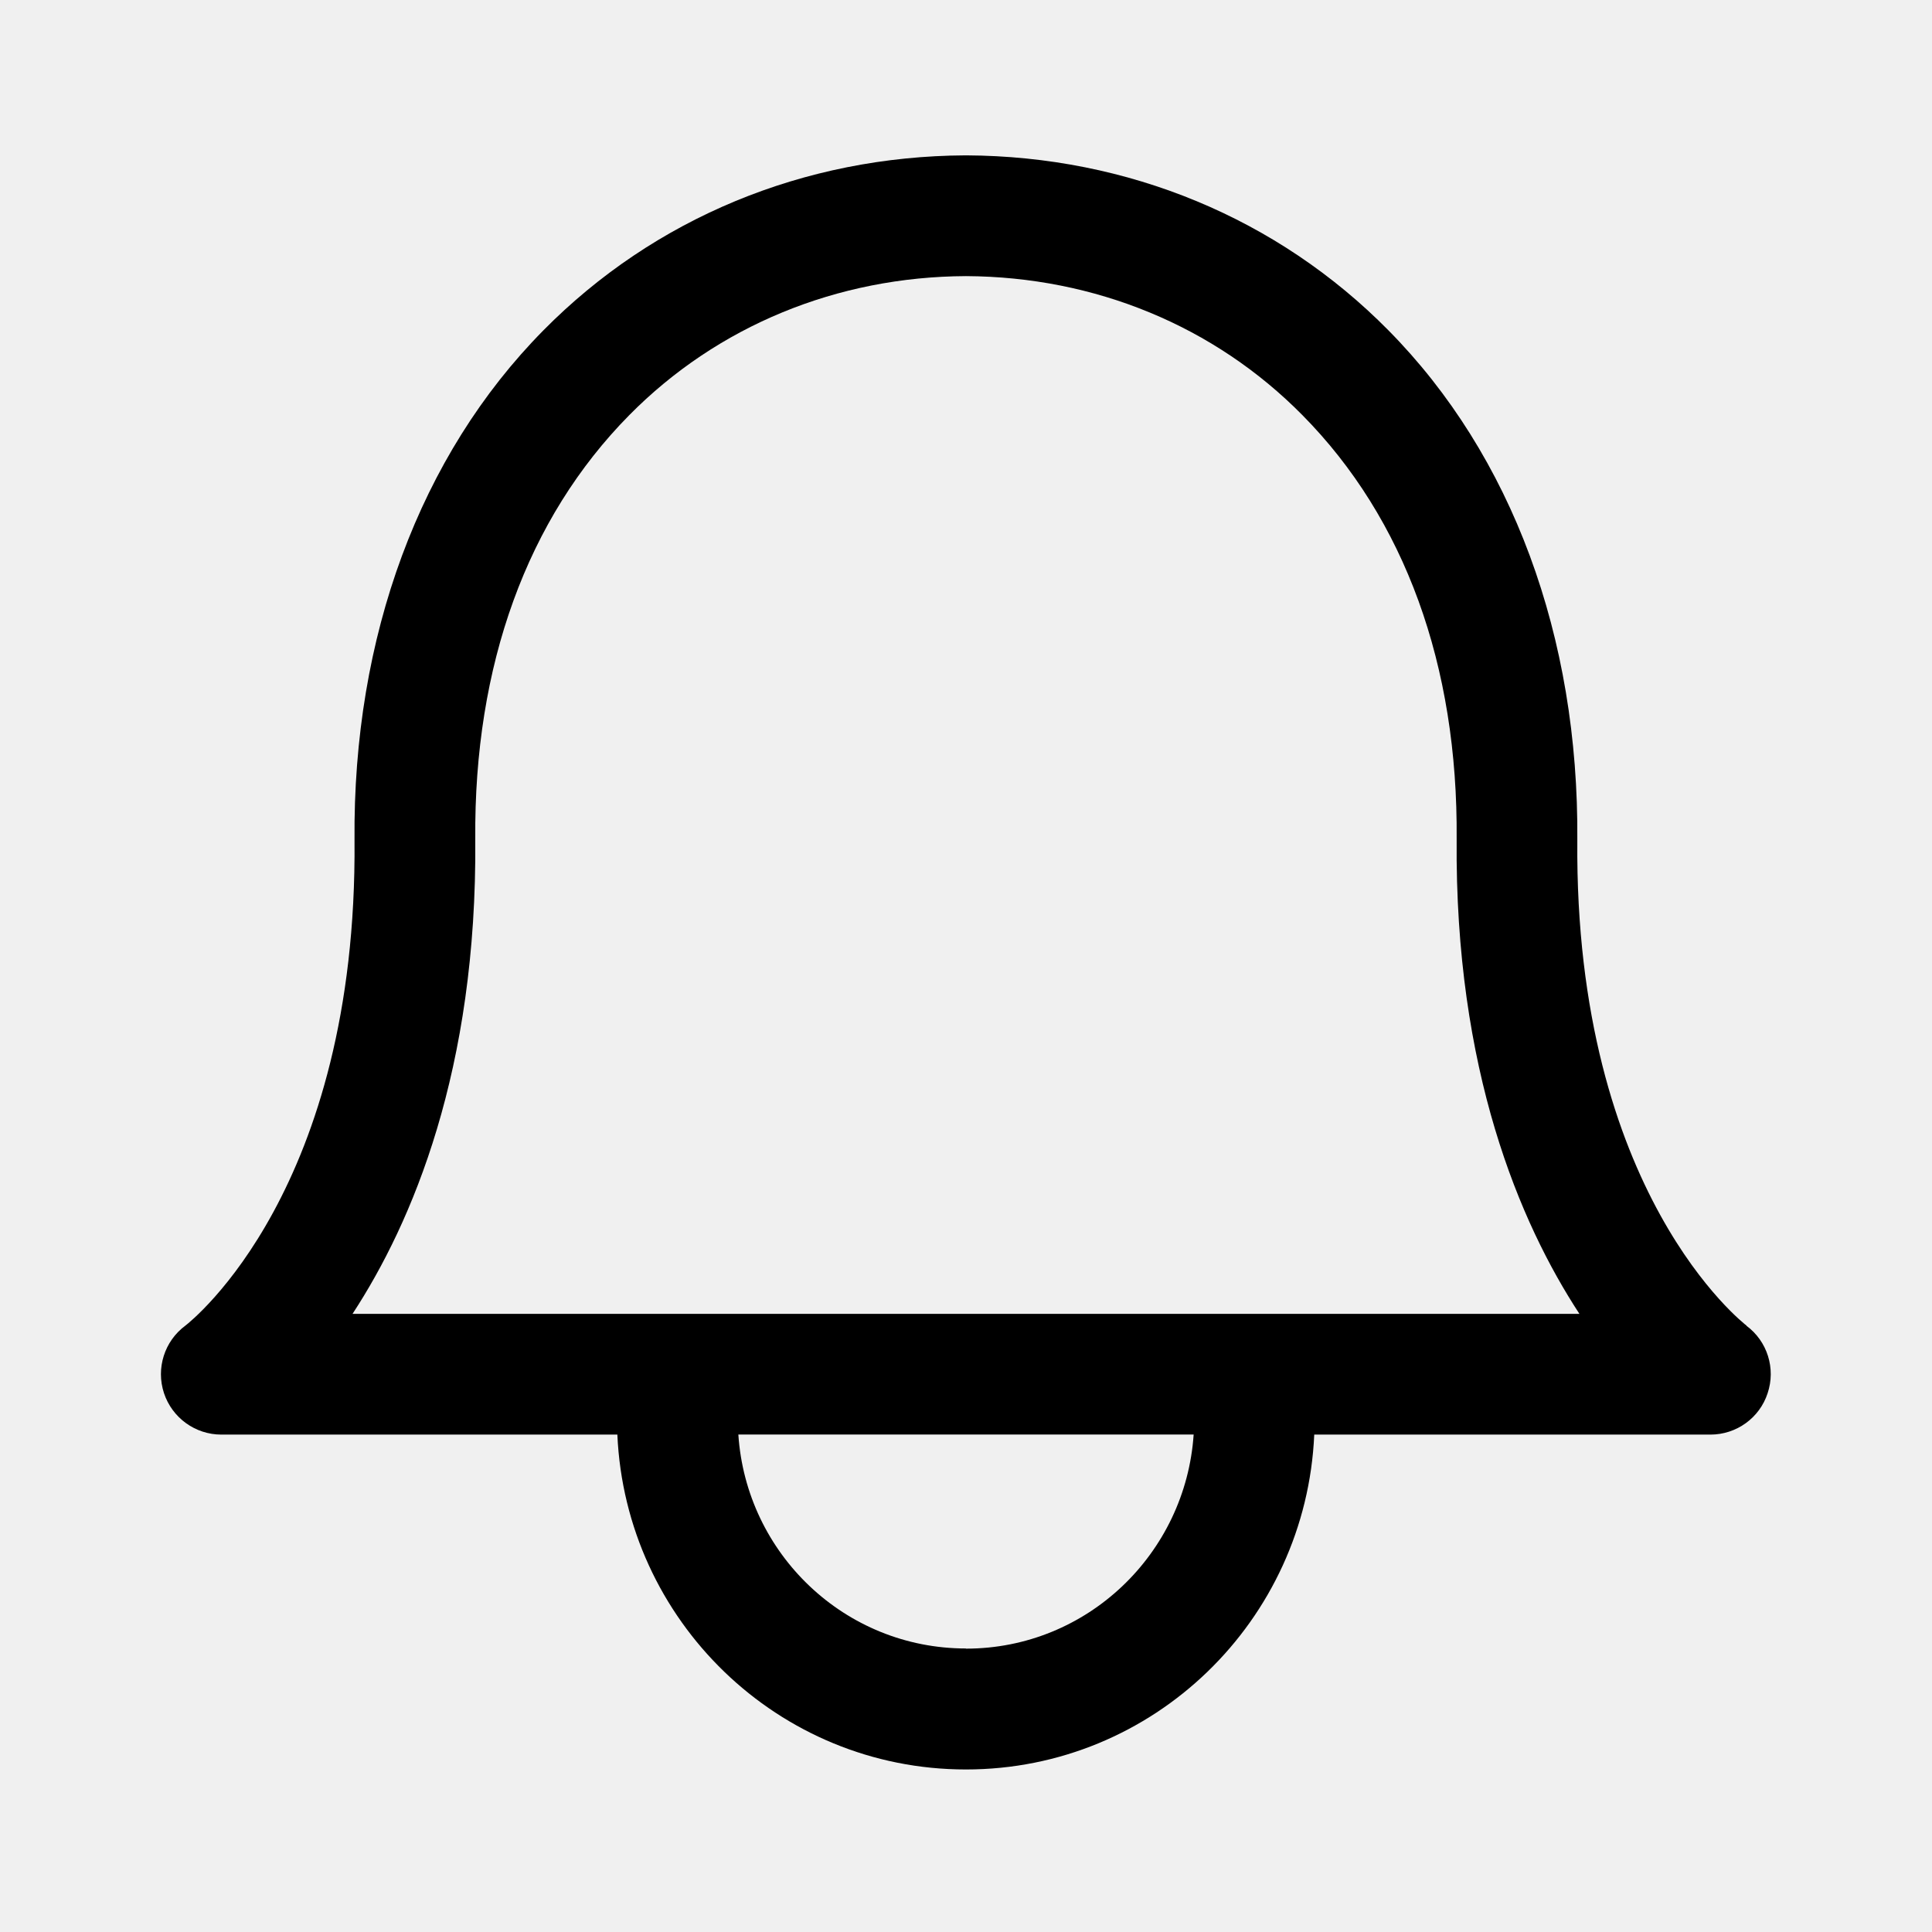
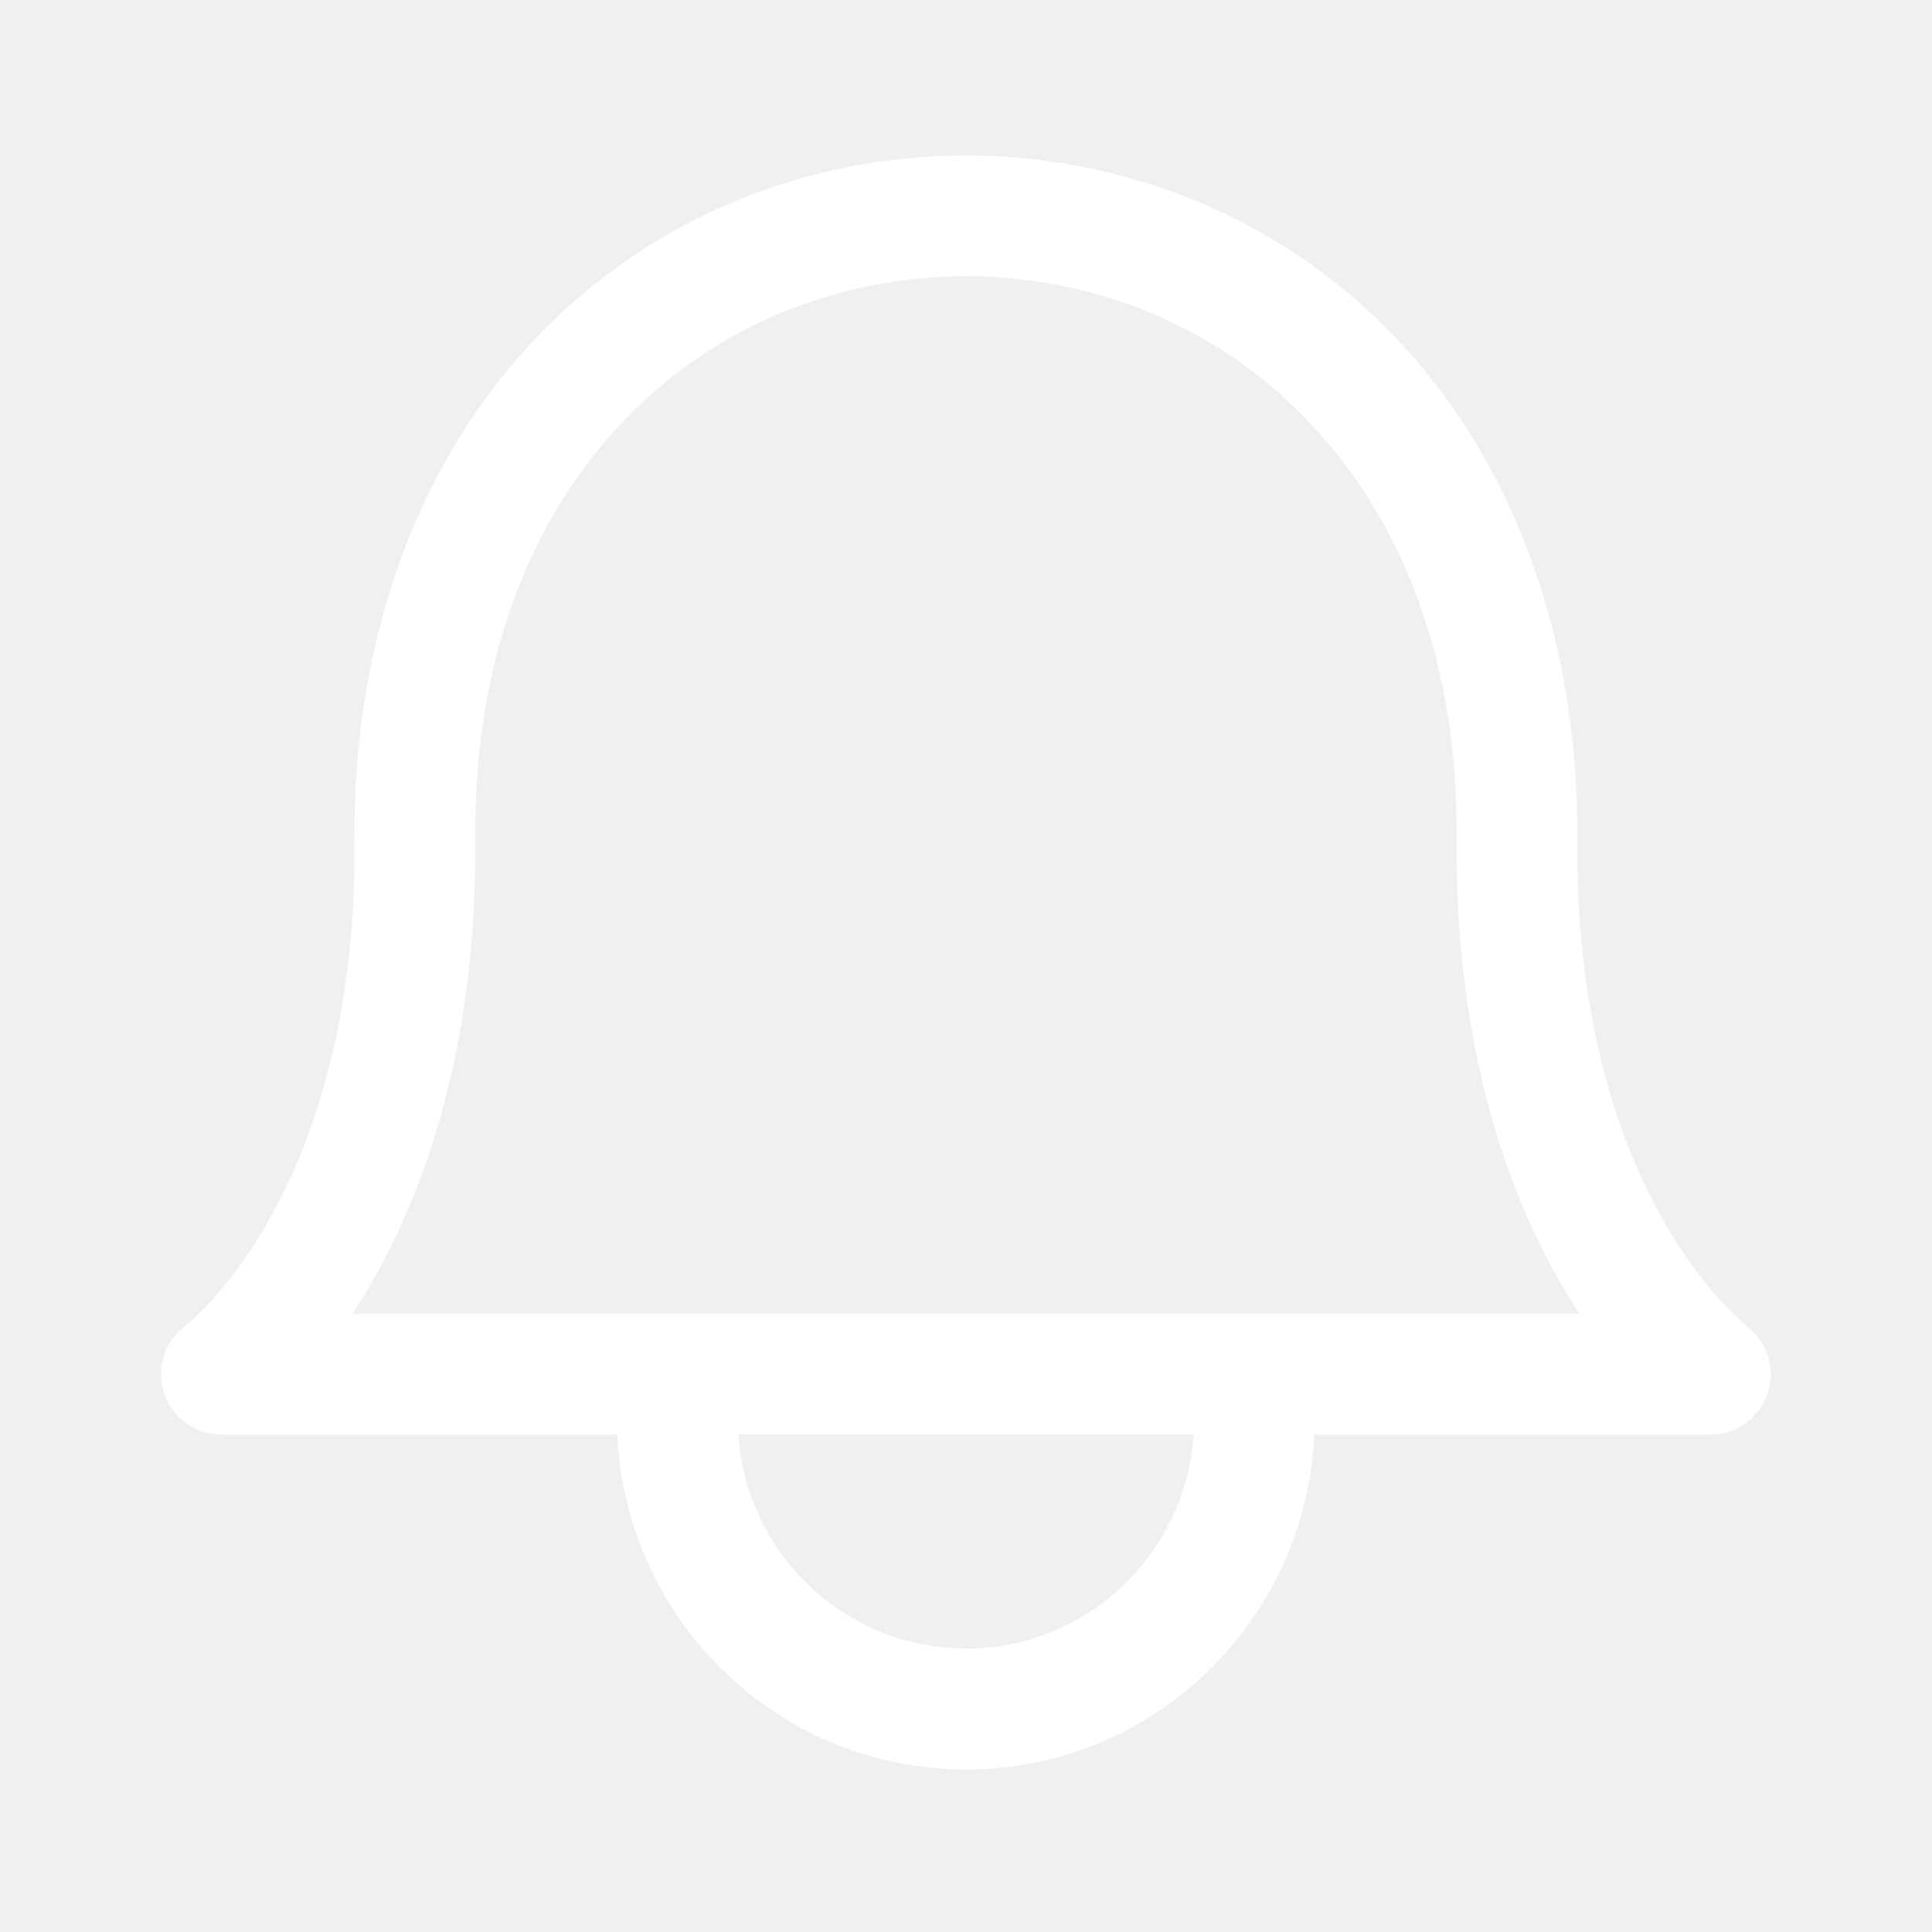
<svg xmlns="http://www.w3.org/2000/svg" viewBox="0 0 24 24">
  <g>
-     <path d="M21.697 16.468c-.02-.016-2.14-1.64-2.103-6.03.02-2.532-.812-4.782-2.347-6.335C15.872 2.71 14.01 1.94 12.005 1.93h-.013c-2.004.01-3.866.78-5.242 2.174-1.534 1.553-2.368 3.802-2.346 6.334.037 4.33-2.02 5.967-2.102 6.03-.26.193-.366.53-.265.838.102.308.39.515.712.515h4.92c.102 2.31 1.997 4.16 4.33 4.16s4.226-1.85 4.327-4.16h4.922c.322 0 .61-.206.71-.514.103-.307-.003-.645-.263-.838zM12 20.478c-1.505 0-2.73-1.177-2.828-2.658h5.656c-.1 1.48-1.323 2.66-2.828 2.66zM4.38 16.32c.74-1.132 1.548-3.028 1.524-5.896-.018-2.16.644-3.982 1.913-5.267C8.91 4.05 10.397 3.437 12 3.43c1.603.008 3.087.62 4.18 1.728 1.27 1.285 1.933 3.106 1.915 5.267-.024 2.868.785 4.765 1.525 5.896H4.38z" />
+     <path fill="#ffffff" d="M21.697 16.468c-.02-.016-2.14-1.64-2.103-6.03.02-2.532-.812-4.782-2.347-6.335C15.872 2.71 14.01 1.94 12.005 1.93h-.013c-2.004.01-3.866.78-5.242 2.174-1.534 1.553-2.368 3.802-2.346 6.334.037 4.33-2.02 5.967-2.102 6.03-.26.193-.366.53-.265.838.102.308.39.515.712.515h4.92c.102 2.31 1.997 4.16 4.33 4.16s4.226-1.85 4.327-4.16h4.922c.322 0 .61-.206.71-.514.103-.307-.003-.645-.263-.838zM12 20.478c-1.505 0-2.73-1.177-2.828-2.658h5.656c-.1 1.48-1.323 2.66-2.828 2.66zM4.38 16.32c.74-1.132 1.548-3.028 1.524-5.896-.018-2.16.644-3.982 1.913-5.267C8.91 4.05 10.397 3.437 12 3.43c1.603.008 3.087.62 4.18 1.728 1.27 1.285 1.933 3.106 1.915 5.267-.024 2.868.785 4.765 1.525 5.896H4.38z" />
  </g>
</svg>
